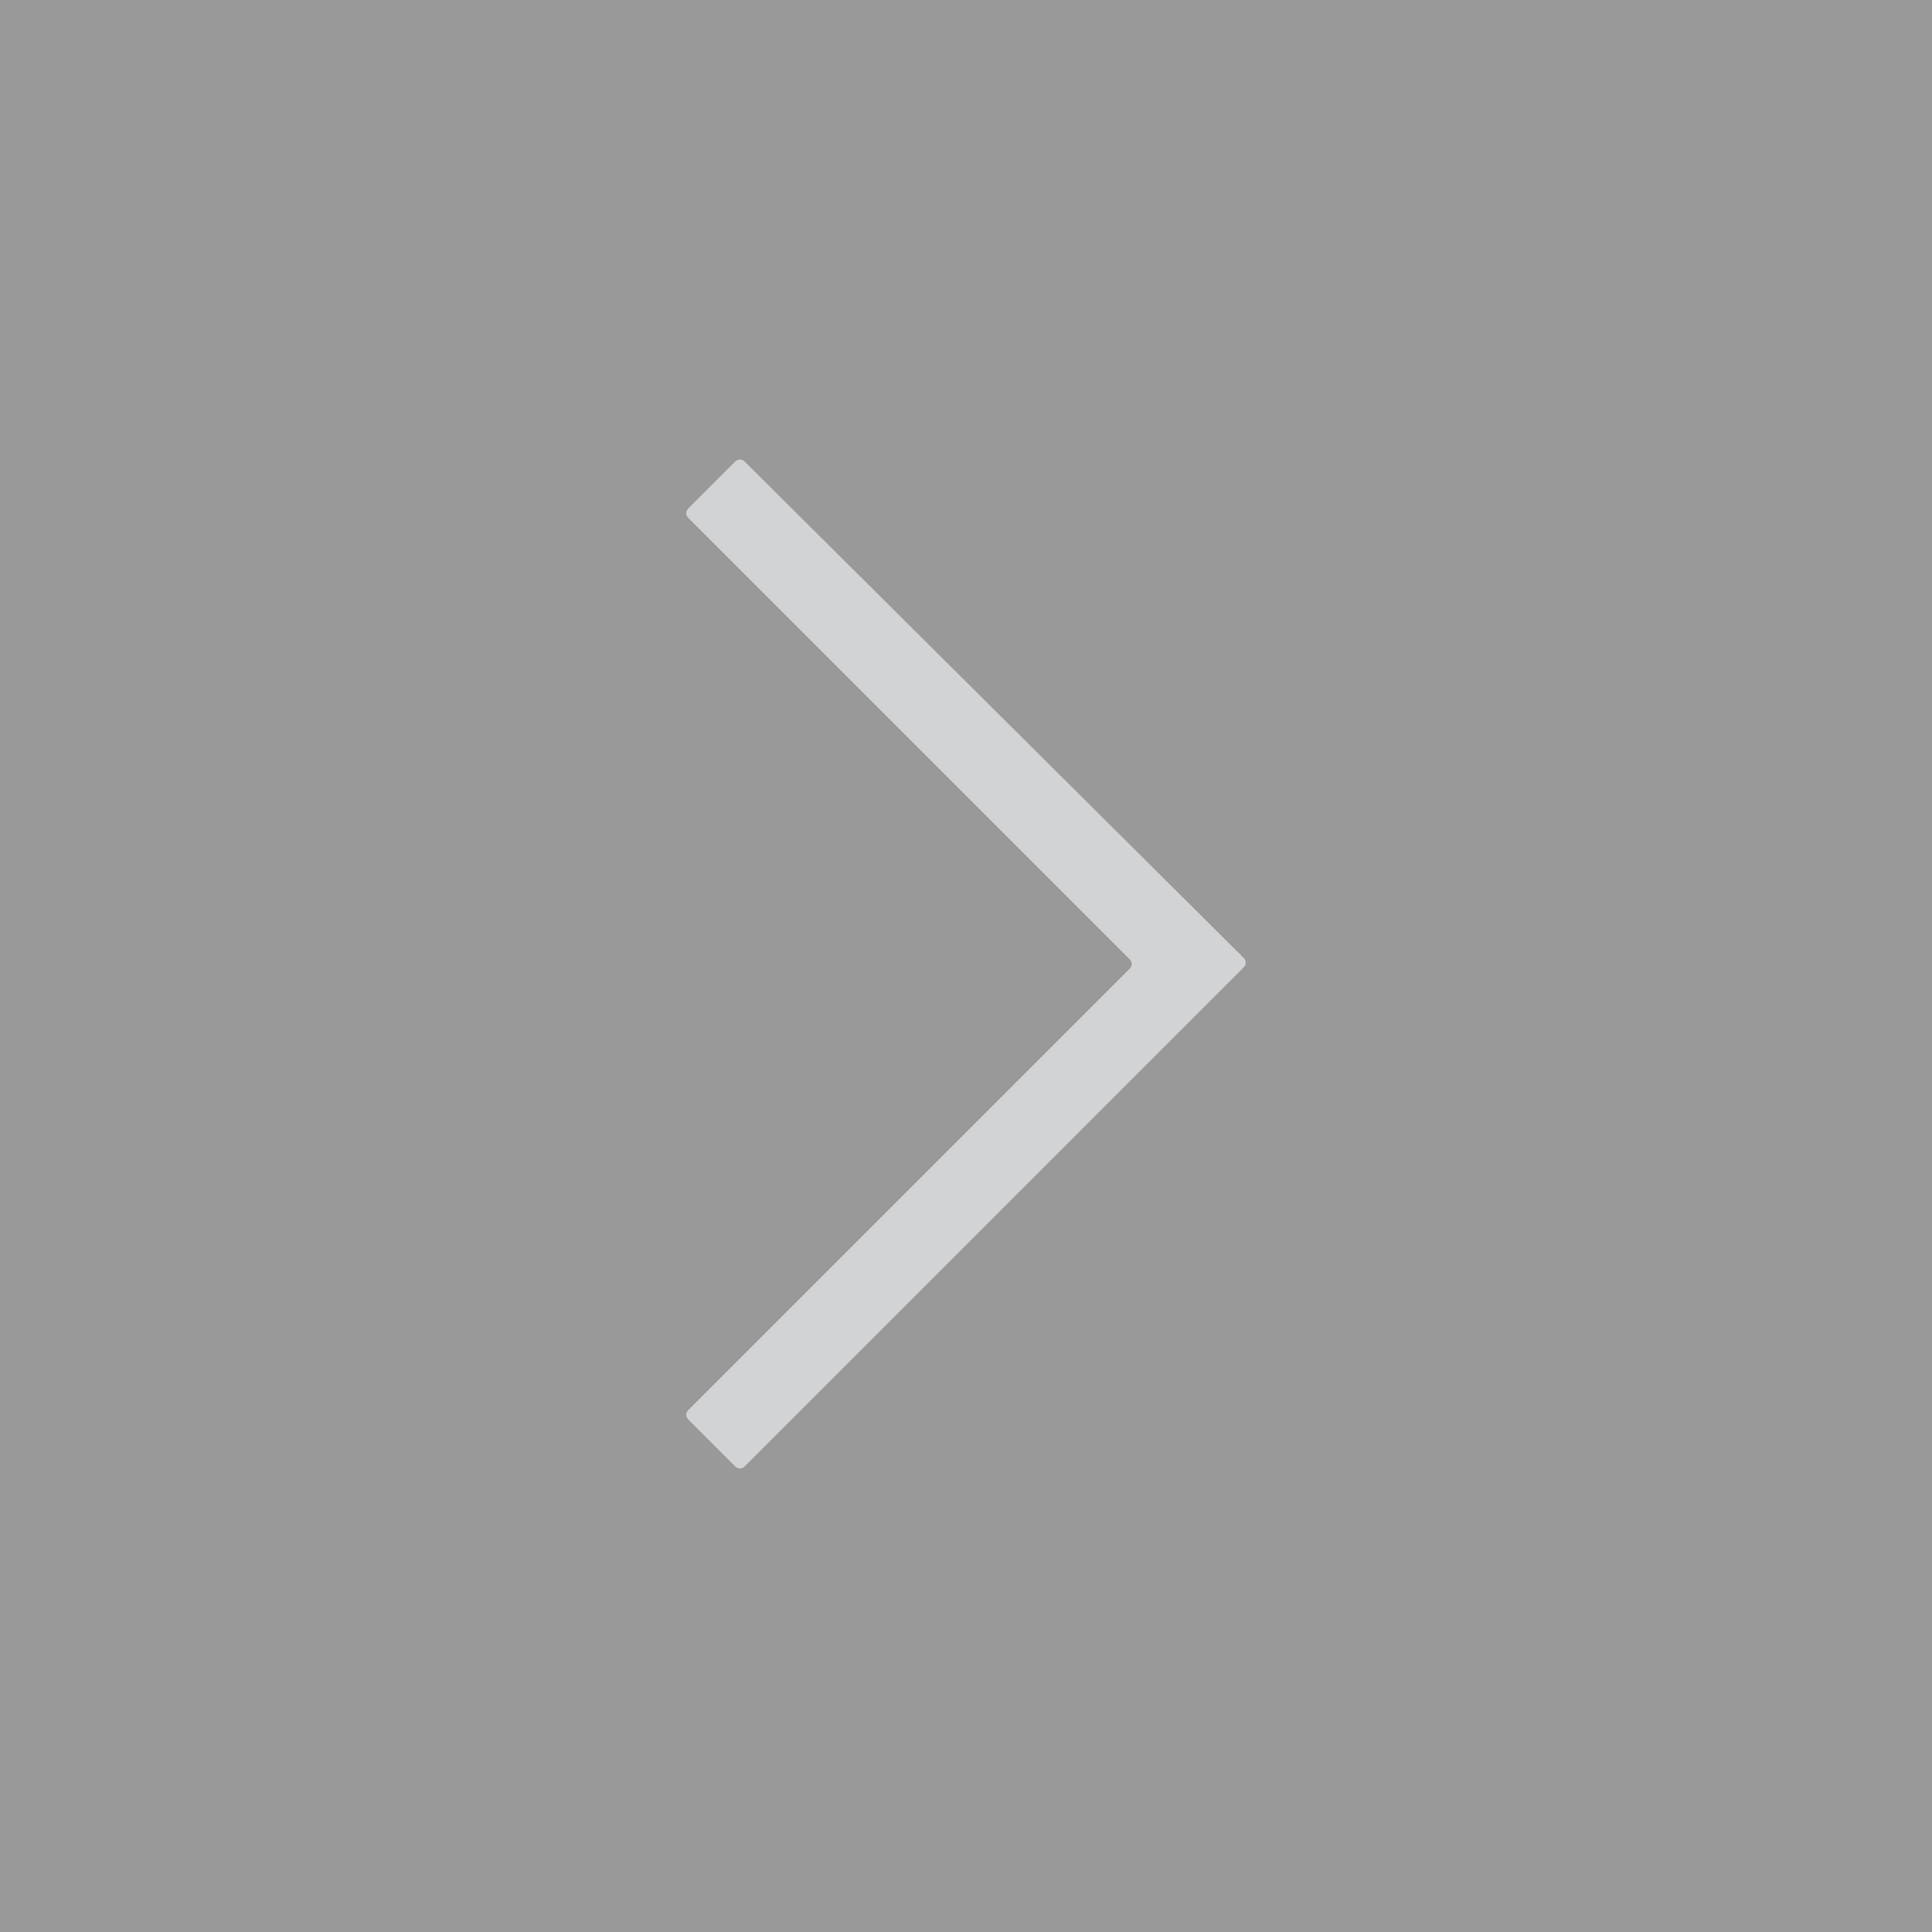
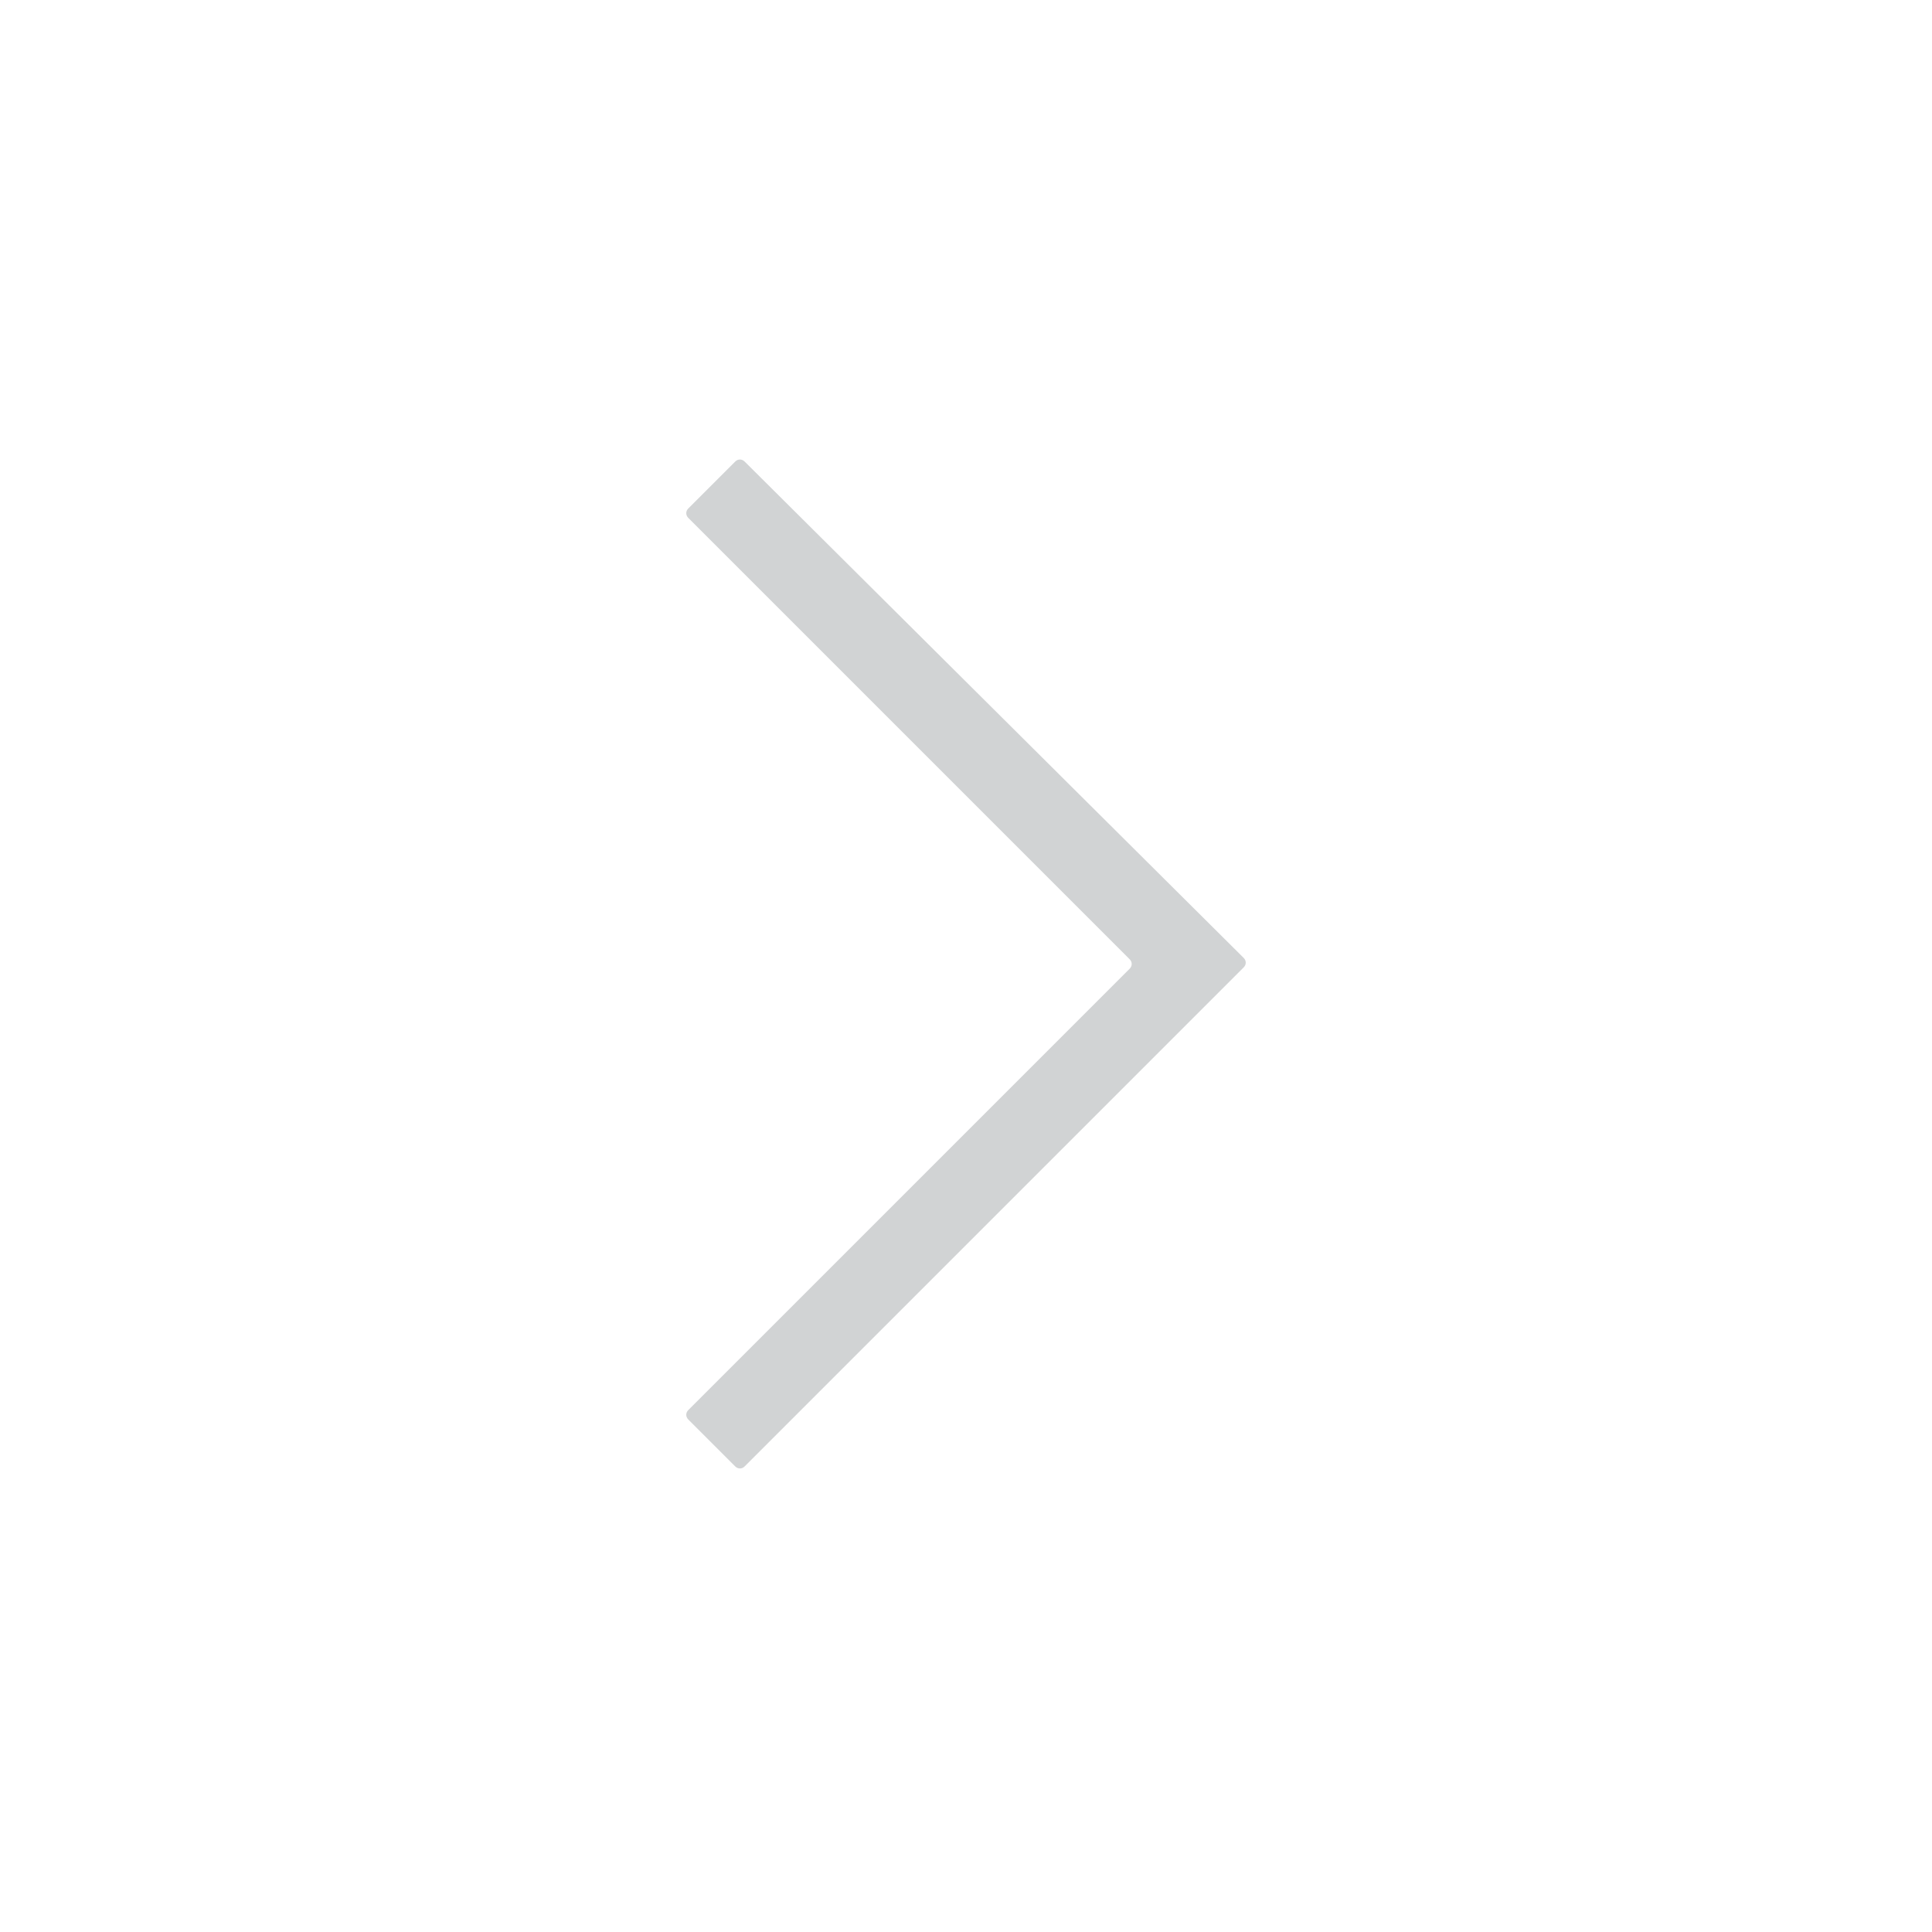
<svg xmlns="http://www.w3.org/2000/svg" version="1.1" id="Layer_1" x="0px" y="0px" viewBox="0 0 144 144" style="enable-background:new 0 0 144 144;" xml:space="preserve">
  <style type="text/css">
- 	.st0{fill:#99999A;}
- 	.st1{fill:#D1D3D4;}
- 	.st2{fill:none;stroke:#5F6162;stroke-miterlimit:10;}
+ 	.st0{fill:#D1D3D4;}
+ 	.st1{fill:none;stroke:#5F6162;stroke-miterlimit:10;}
</style>
-   <rect class="st0" width="144" height="144" />
  <g>
-     <path class="st1" d="M55.5,34.4c-0.2-0.2-0.5-0.2-0.7,0l-3.5,3.5c-0.2,0.2-0.2,0.5,0,0.7l32.9,32.9c0.2,0.2,0.2,0.5,0,0.7   l-32.9,32.9c-0.2,0.2-0.2,0.5,0,0.7l3.5,3.5c0.2,0.2,0.5,0.2,0.7,0l37.2-37.2c0.2-0.2,0.2-0.5,0-0.7L55.5,34.4z" />
+     <path class="st0" d="M55.5,34.4c-0.2-0.2-0.5-0.2-0.7,0l-3.5,3.5c-0.2,0.2-0.2,0.5,0,0.7l32.9,32.9c0.2,0.2,0.2,0.5,0,0.7   l-32.9,32.9c-0.2,0.2-0.2,0.5,0,0.7l3.5,3.5c0.2,0.2,0.5,0.2,0.7,0l37.2-37.2c0.2-0.2,0.2-0.5,0-0.7L55.5,34.4z" />
  </g>
-   <path class="st2" d="M72,72" />
+   <path class="st1" d="M72,72" />
</svg>
